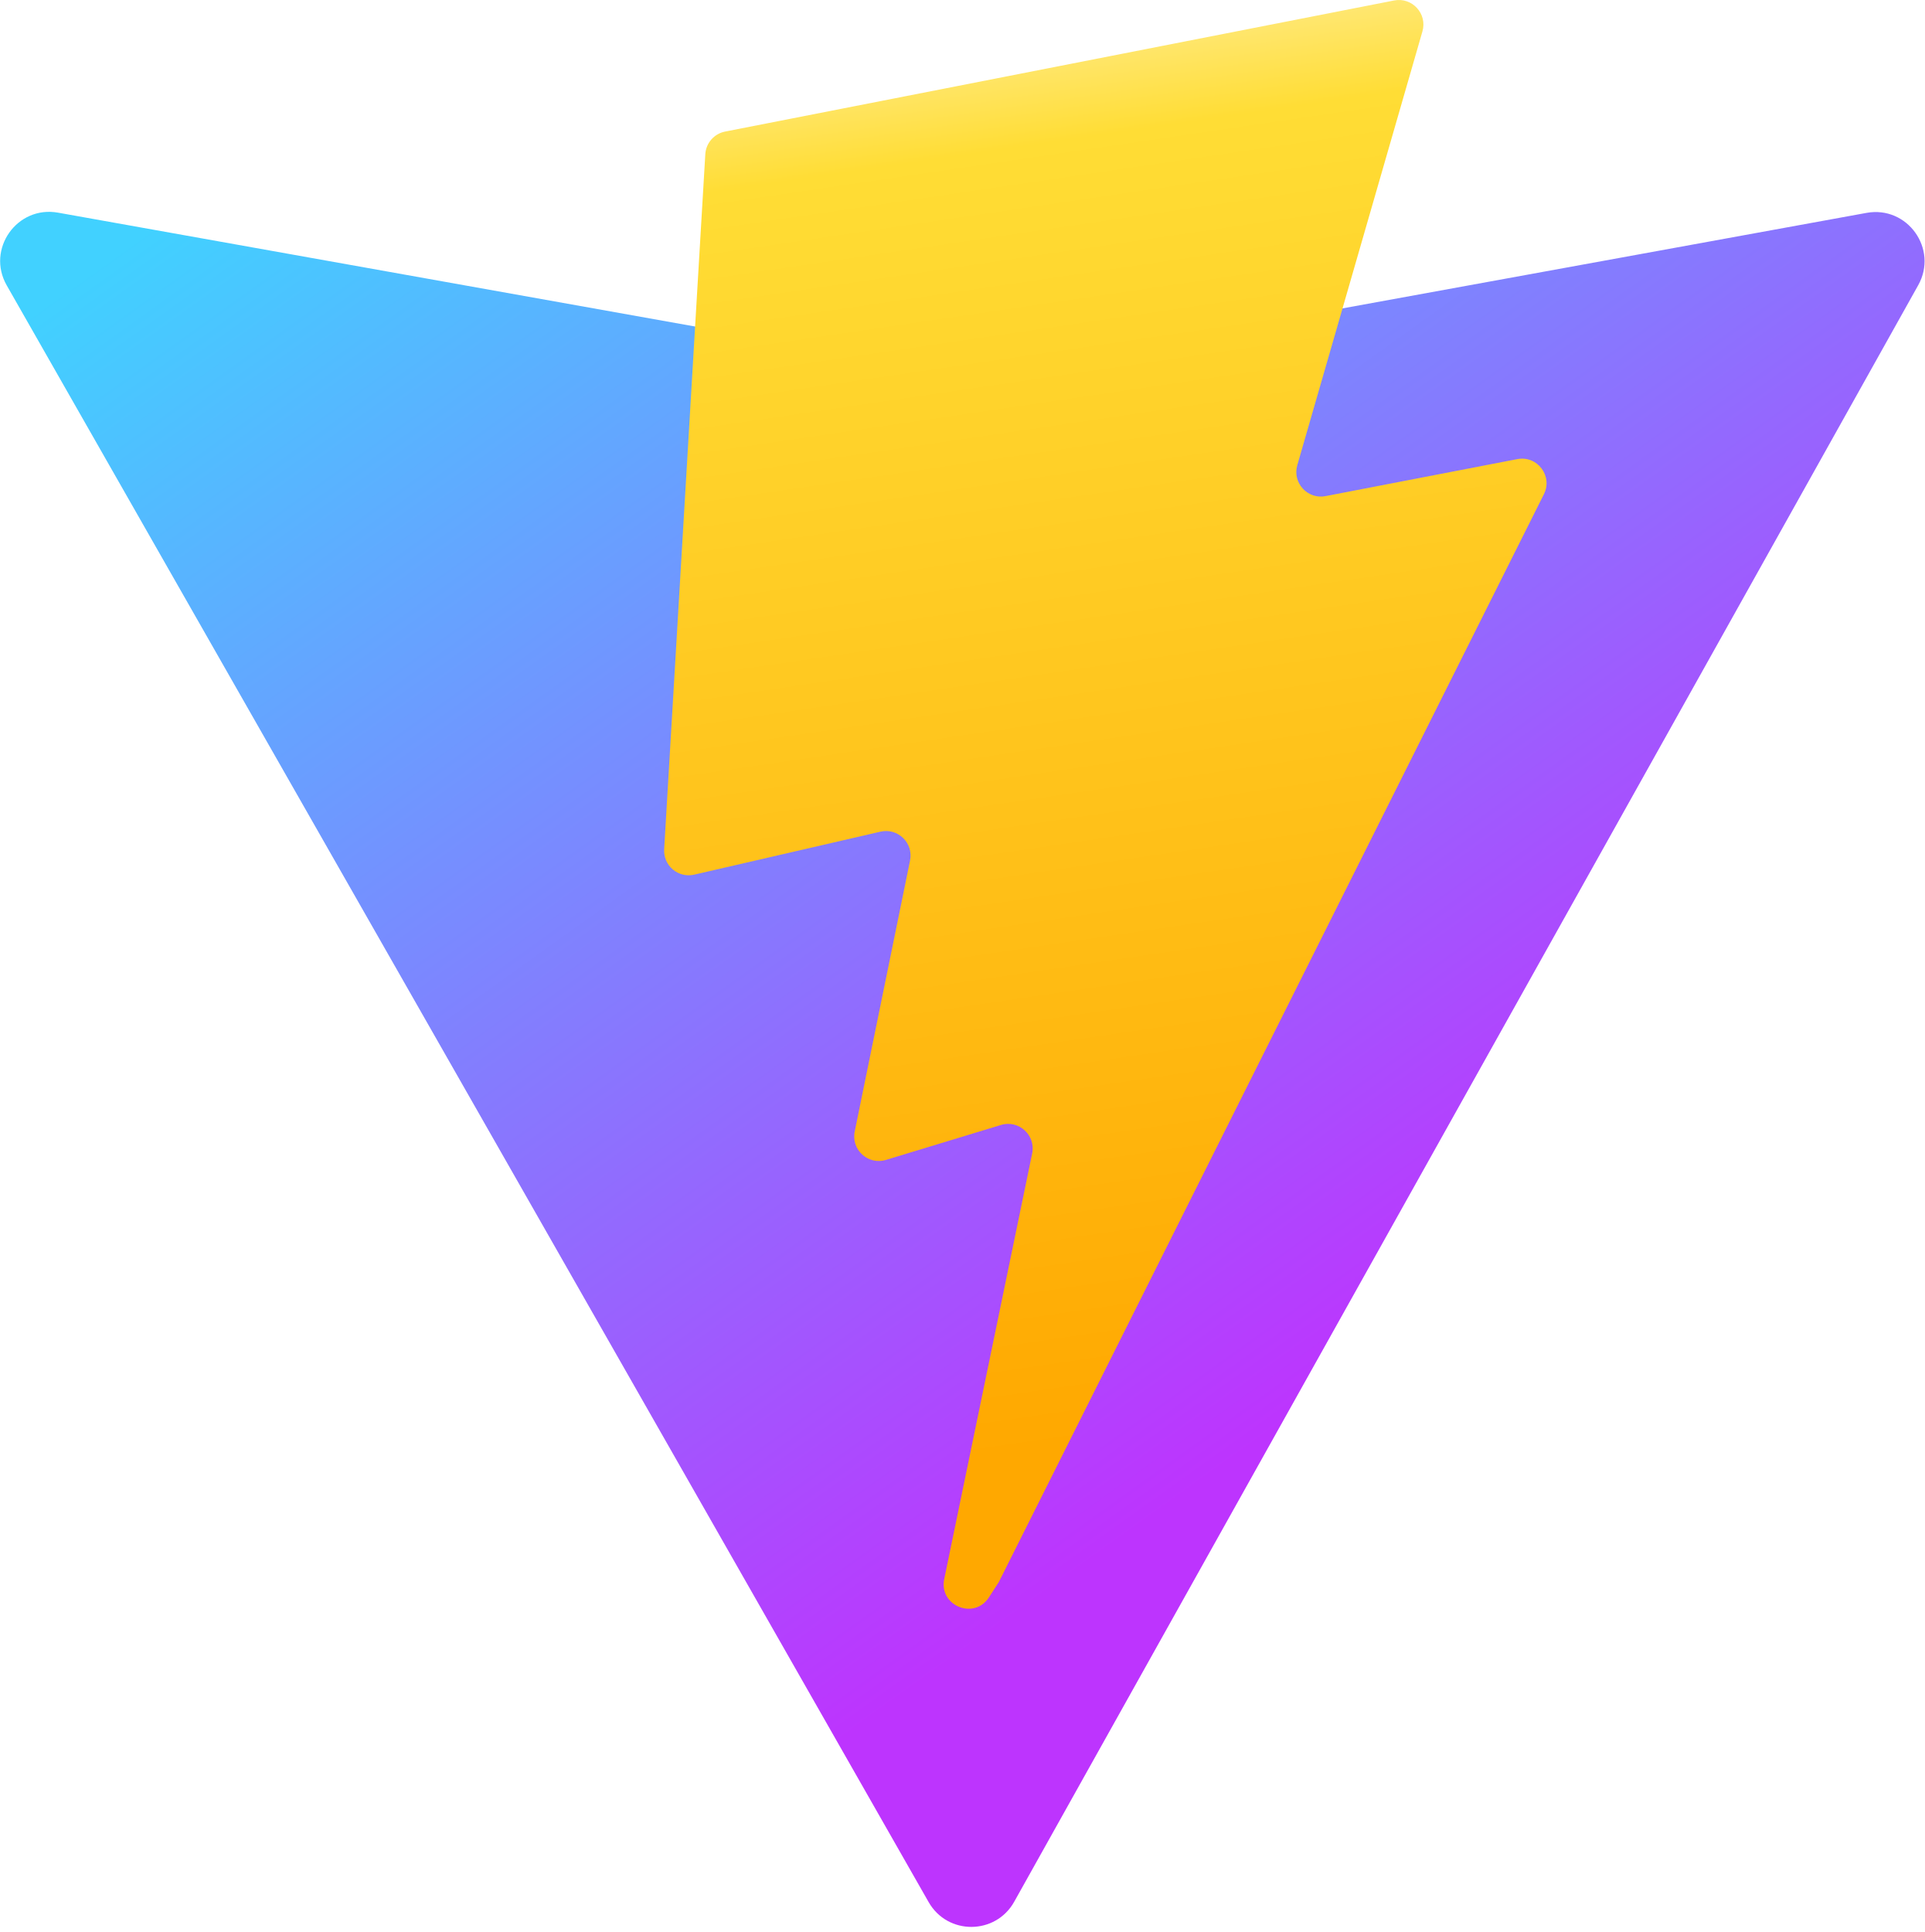
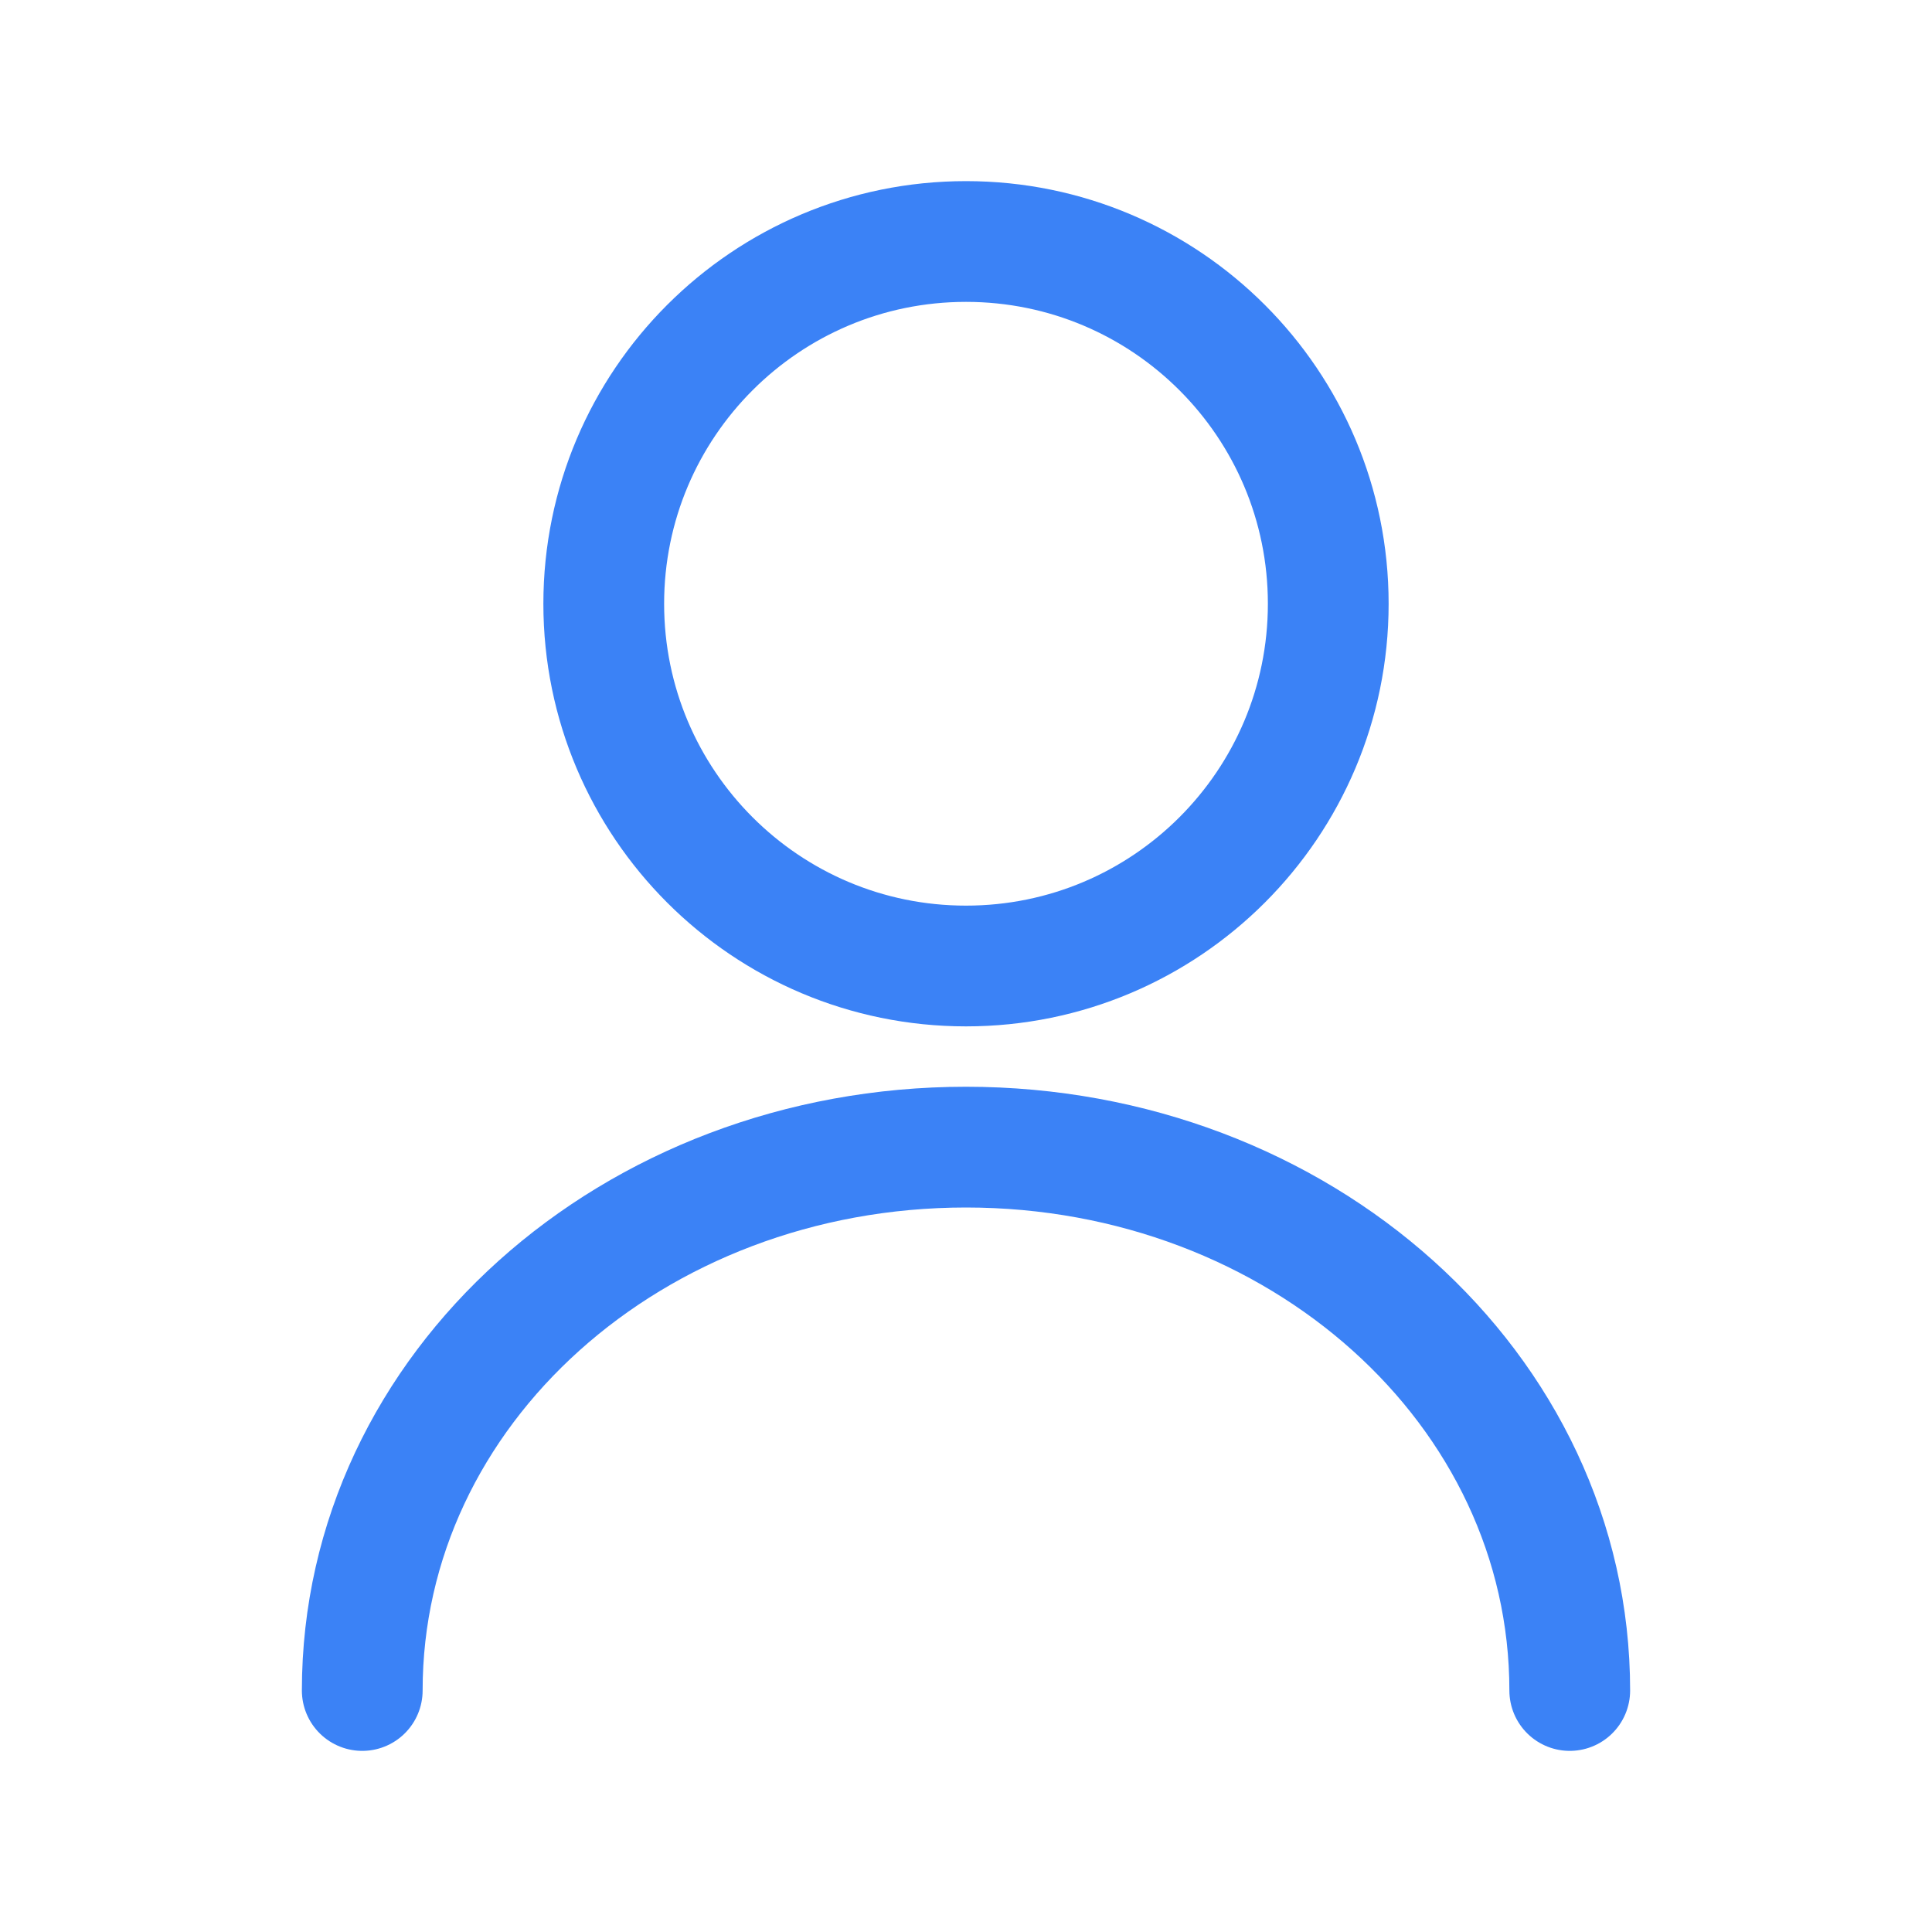
- <svg xmlns="http://www.w3.org/2000/svg" aria-hidden="true" role="img" class="iconify iconify--logos" width="31.88" height="32" preserveAspectRatio="xMidYMid meet" viewBox="0 0 256 257">
-   <defs>
-     <linearGradient id="IconifyId1813088fe1fbc01fb466" x1="-.828%" x2="57.636%" y1="7.652%" y2="78.411%">
-       <stop offset="0%" stop-color="#41D1FF" />
-       <stop offset="100%" stop-color="#BD34FE" />
-     </linearGradient>
-     <linearGradient id="IconifyId1813088fe1fbc01fb467" x1="43.376%" x2="50.316%" y1="2.242%" y2="89.03%">
-       <stop offset="0%" stop-color="#FFEA83" />
-       <stop offset="8.333%" stop-color="#FFDD35" />
-       <stop offset="100%" stop-color="#FFA800" />
-     </linearGradient>
-   </defs>
-   <path fill="url(#IconifyId1813088fe1fbc01fb466)" d="M255.153 37.938L134.897 252.976c-2.483 4.44-8.862 4.466-11.382.048L.875 37.958c-2.746-4.814 1.371-10.646 6.827-9.67l120.385 21.517a6.537 6.537 0 0 0 2.322-.004l117.867-21.483c5.438-.991 9.574 4.796 6.877 9.62Z" />
-   <path fill="url(#IconifyId1813088fe1fbc01fb467)" d="M185.432.063L96.44 17.501a3.268 3.268 0 0 0-2.634 3.014l-5.474 92.456a3.268 3.268 0 0 0 3.997 3.378l24.777-5.718c2.318-.535 4.413 1.507 3.936 3.838l-7.361 36.047c-.495 2.426 1.782 4.5 4.151 3.78l15.304-4.649c2.372-.72 4.652 1.36 4.15 3.788l-11.698 56.621c-.732 3.542 3.979 5.473 5.943 2.437l1.313-2.028l72.516-144.72c1.215-2.423-.88-5.186-3.54-4.672l-25.505 4.922c-2.396.462-4.435-1.77-3.759-4.114l16.646-57.705c.677-2.35-1.37-4.583-3.769-4.113Z" />
+ <svg xmlns="http://www.w3.org/2000/svg" width="32" height="32" viewBox="0 0 32 32">
+   <path d="M16,4 C12.686,4 10,6.686 10,10 C10,13.314 12.686,16 16,16 C19.314,16 22,13.314 22,10 C22,6.686 19.314,4 16,4 Z" fill="none" stroke="#3b82f6" stroke-width="2" />
+   <path d="M6,28 C6,23 10.477,19 16,19 C21.523,19 26,23 26,28" fill="none" stroke="#3b82f6" stroke-width="2" stroke-linecap="round" />
</svg>
